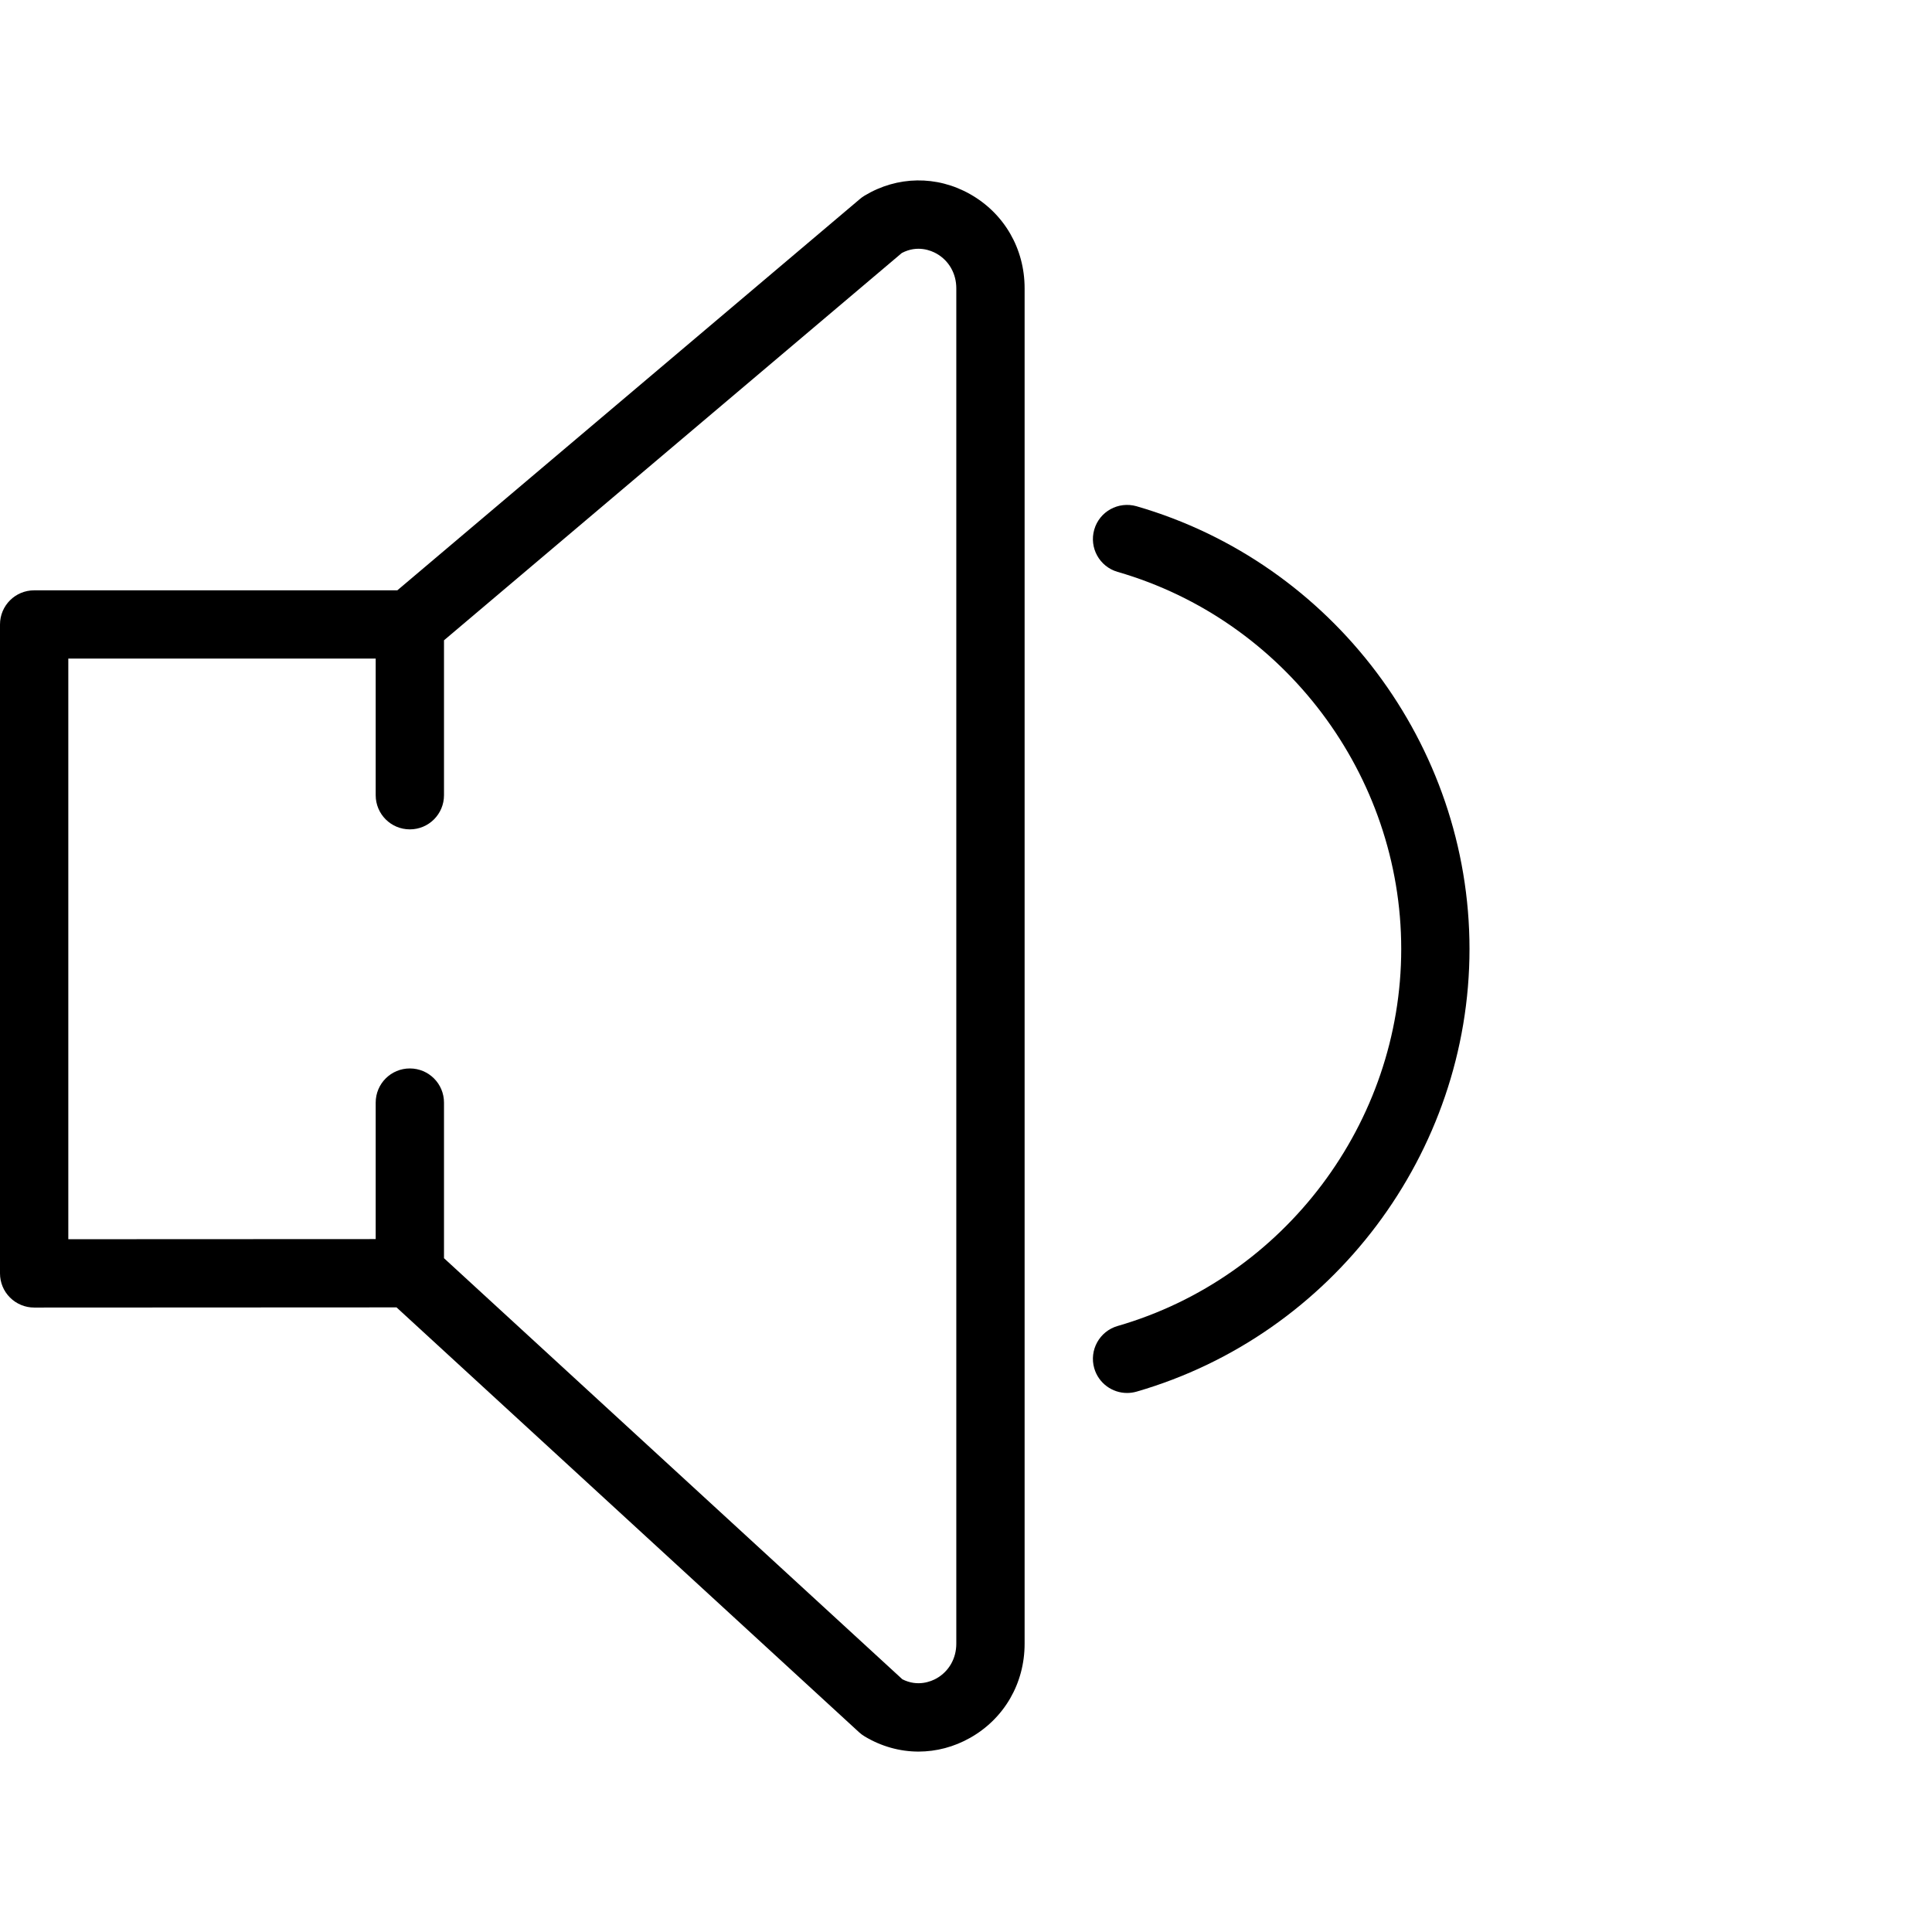
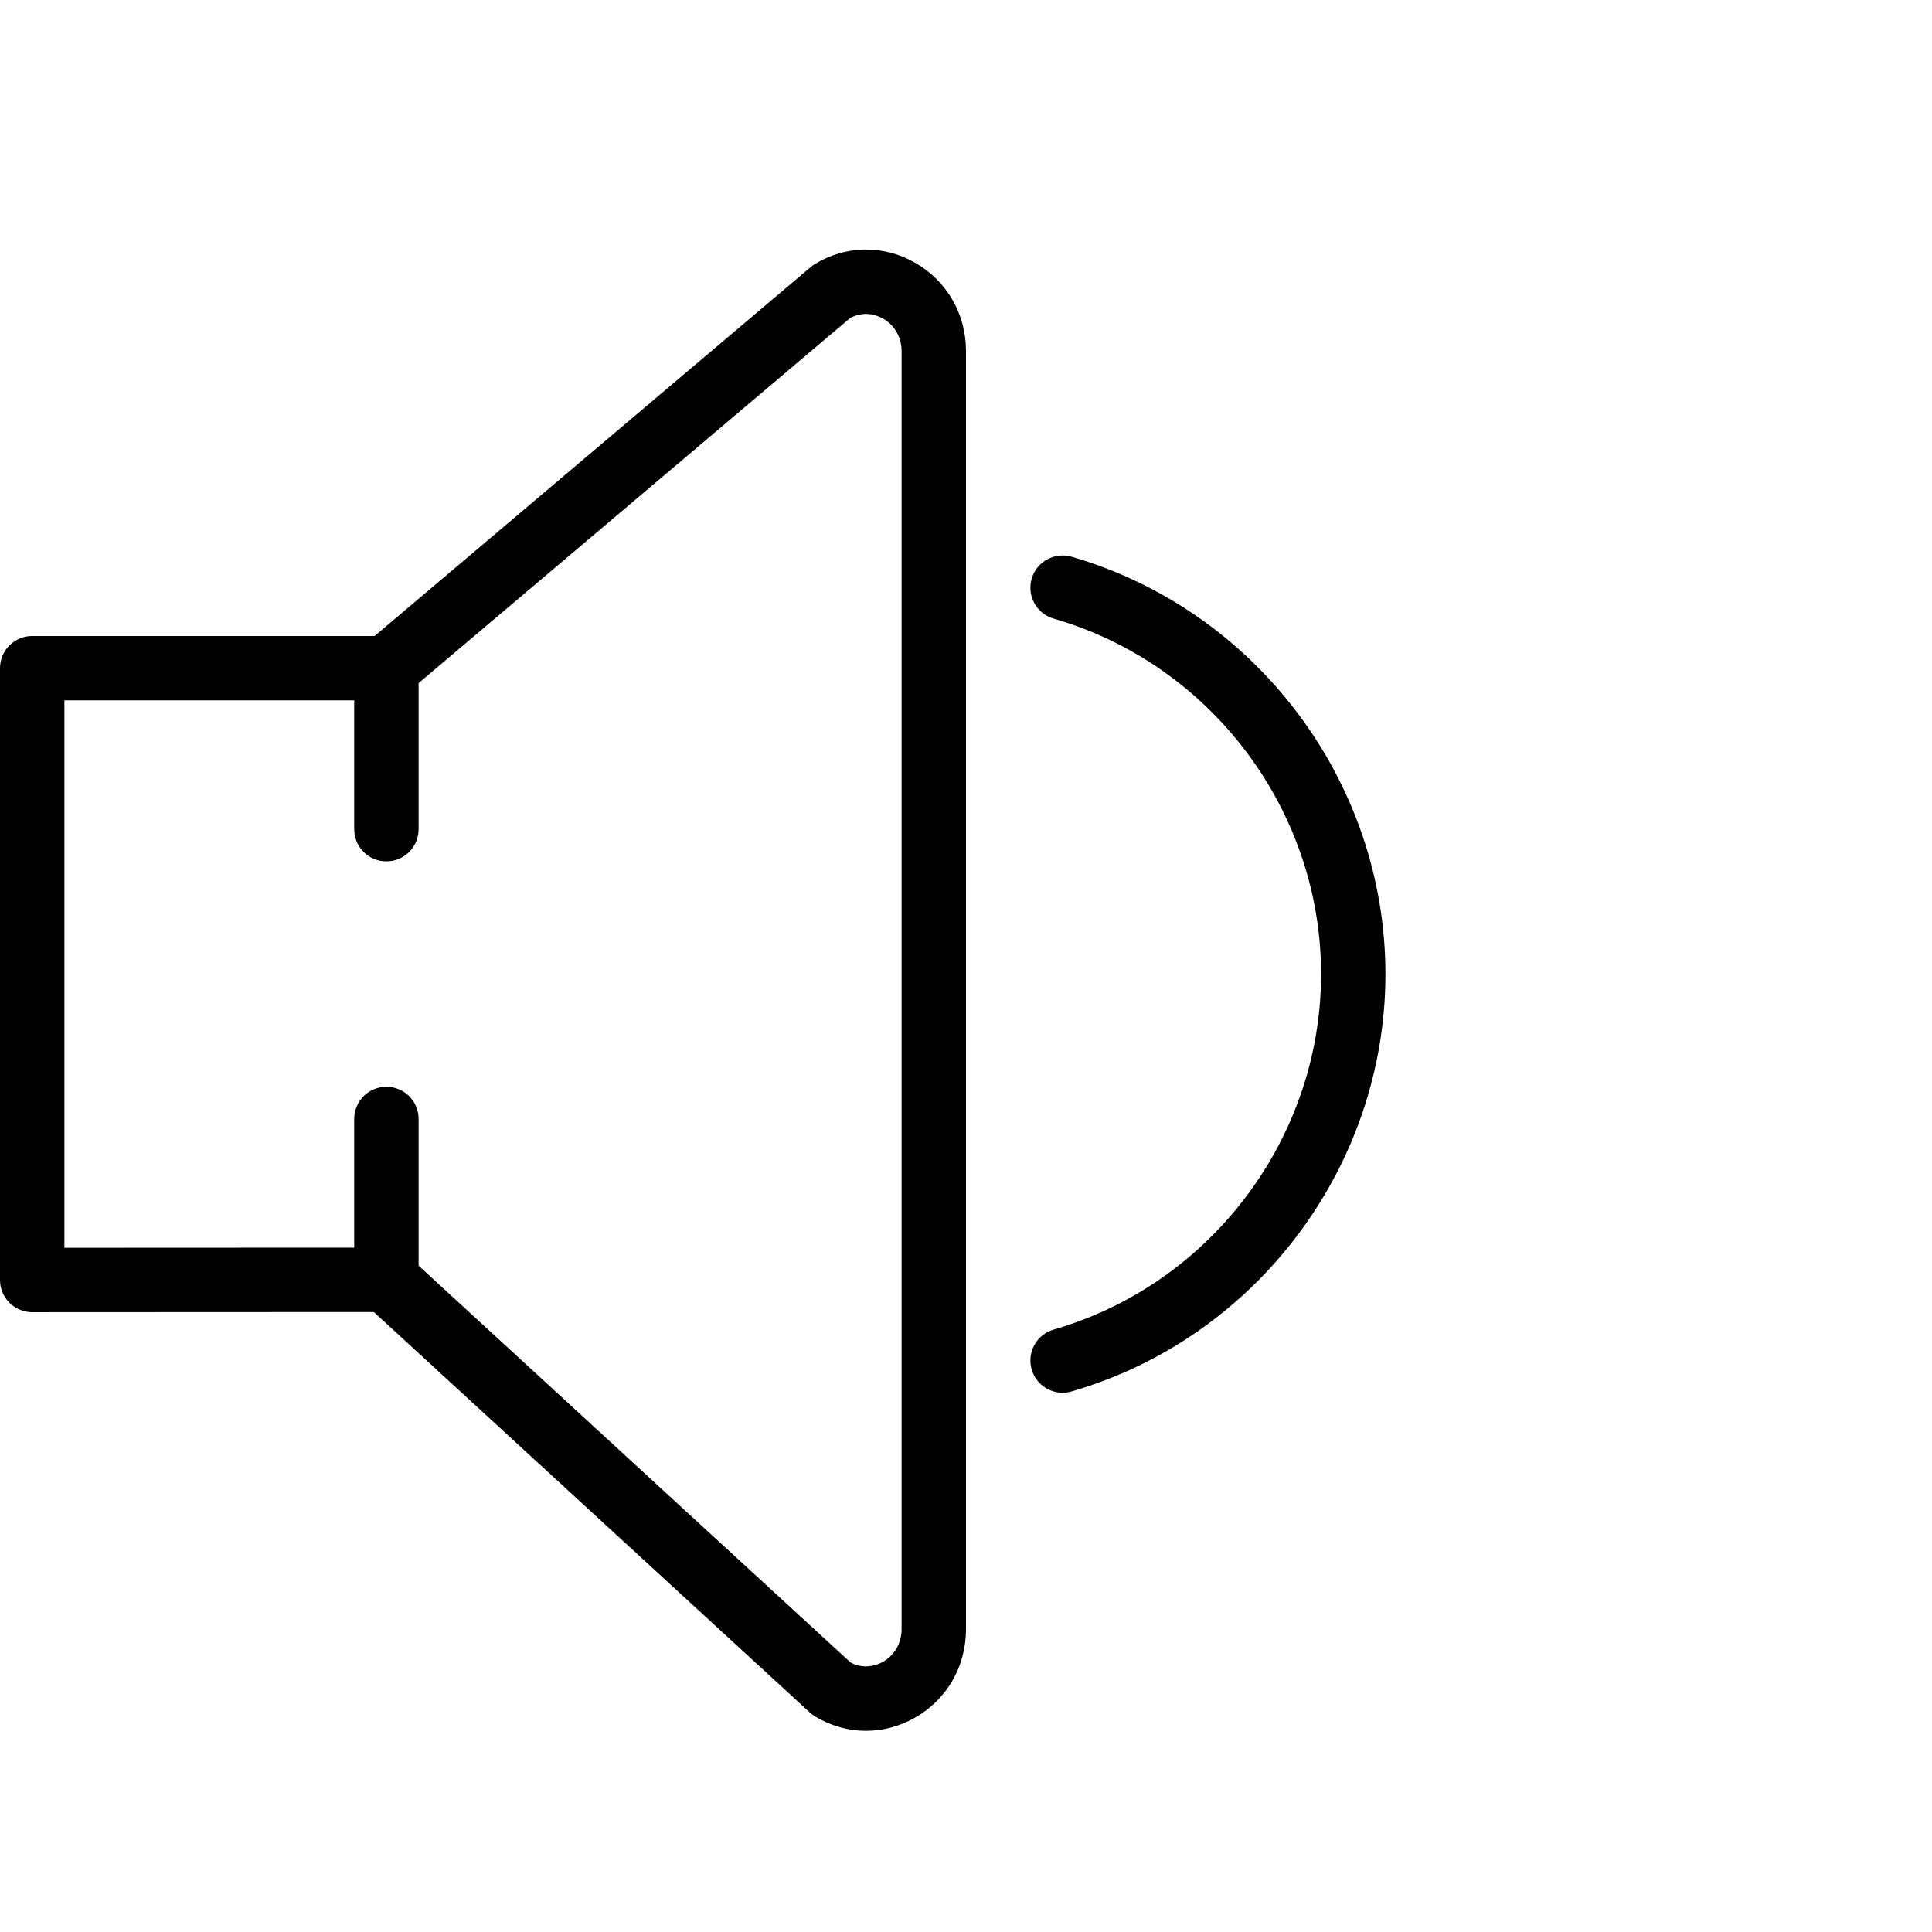
<svg xmlns="http://www.w3.org/2000/svg" version="1.1" id="Capa_1" x="0px" y="0px" viewBox="0 0 64 64" xml:space="preserve" width="64" height="64">
-   <defs id="defs41" />
-   <g id="g6" transform="matrix(1.131387,0,0,1.131387,-1.684634,5.976452)">
-     <path d="m 29.893,0.402 c -0.976,-0.552 -2.132,-0.534 -3.09,0.044 -0.046,0.027 -0.09,0.059 -0.13,0.093 L 13.122,12.002 H 2.489 c -0.553,0 -1,0.447 -1,1 v 19 c 0,0.266 0.105,0.52 0.293,0.707 0.188,0.187 0.441,0.293 0.707,0.293 l 10.61,-0.005 13.543,12.44 c 0.05,0.046 0.104,0.086 0.161,0.12 0.492,0.297 1.037,0.446 1.582,0.446 0.517,-10e-4 1.033,-0.134 1.508,-0.402 0.999,-0.564 1.596,-1.595 1.596,-2.756 V 3.158 c 0,-1.161 -0.597,-2.191 -1.596,-2.756 z m -0.404,42.443 c 0,0.431 -0.217,0.81 -0.579,1.015 -0.155,0.087 -0.548,0.255 -1,0.026 L 14.489,31.557 v -4.556 c 0,-0.553 -0.447,-1 -1,-1 -0.553,0 -1,0.447 -1,1 v 3.996 l -9,0.004 v -17 h 9 v 4 c 0,0.553 0.447,1 1,1 0.553,0 1,-0.447 1,-1 V 13.465 L 27.894,2.125 c 0.461,-0.242 0.86,-0.07 1.016,0.018 0.362,0.205 0.579,0.584 0.579,1.015 z" id="path2" />
-     <path d="m 34.766,9.54 c -0.532,-0.151 -1.085,0.152 -1.238,0.684 -0.153,0.53 0.152,1.085 0.684,1.238 4.889,1.413 8.304,5.953 8.304,11.04 0,5.087 -3.415,9.627 -8.304,11.04 -0.531,0.153 -0.837,0.708 -0.684,1.238 0.127,0.438 0.526,0.723 0.961,0.723 0.092,0 0.185,-0.013 0.277,-0.039 5.74,-1.66 9.749,-6.99 9.749,-12.962 0,-5.972 -4.009,-11.302 -9.749,-12.962 z" id="path4" />
+   <defs id="defs45" />
+   <g id="g10" transform="matrix(1.066667,0,0,1.066667,0,0.4196677)">
+     <path d="m 28.404,7.758 c -0.975,-0.552 -2.131,-0.534 -3.09,0.044 -0.046,0.027 -0.09,0.059 -0.13,0.093 L 11.634,19.358 H 1 c -0.553,0 -1,0.447 -1,1 v 19 c 0,0.266 0.105,0.52 0.293,0.707 0.188,0.187 0.441,0.293 0.707,0.293 l 10.61,-0.005 13.543,12.44 c 0.05,0.046 0.104,0.086 0.161,0.12 0.492,0.297 1.037,0.446 1.582,0.446 0.517,-0.001 1.033,-0.134 1.508,-0.402 C 29.403,52.393 30,51.363 30,50.201 V 10.514 C 30,9.353 29.403,8.323 28.404,7.758 Z M 28,50.201 c 0,0.431 -0.217,0.81 -0.579,1.015 -0.155,0.087 -0.548,0.255 -1,0.026 L 13,38.913 v -4.556 c 0,-0.553 -0.447,-1 -1,-1 -0.553,0 -1,0.447 -1,1 v 3.996 l -9,0.004 v -17 h 9 v 4 c 0,0.553 0.447,1 1,1 0.553,0 1,-0.447 1,-1 V 20.821 L 26.405,9.481 C 26.866,9.239 27.266,9.411 27.421,9.499 27.783,9.704 28,10.083 28,10.514 Z" id="path2" />
+     <path d="m 43.026,29.858 c 0,-5.972 -4.009,-11.302 -9.749,-12.962 -0.53,-0.151 -1.084,0.152 -1.238,0.684 -0.153,0.53 0.152,1.085 0.684,1.238 4.889,1.413 8.304,5.953 8.304,11.04 0,5.087 -3.415,9.627 -8.304,11.04 -0.531,0.153 -0.837,0.708 -0.684,1.238 0.127,0.438 0.526,0.723 0.961,0.723 0.092,0 0.185,-0.013 0.277,-0.039 5.741,-1.661 9.749,-6.991 9.749,-12.962 z" id="path8" />
  </g>
-   <g id="g8" transform="translate(0,17.996)">
+   <g id="g12" transform="translate(0,4)">
</g>
-   <g id="g10" transform="translate(0,17.996)">
+   <g id="g14" transform="translate(0,4)">
</g>
-   <g id="g12" transform="translate(0,17.996)">
+   <g id="g16" transform="translate(0,4)">
</g>
-   <g id="g14" transform="translate(0,17.996)">
+   <g id="g18" transform="translate(0,4)">
</g>
-   <g id="g16" transform="translate(0,17.996)">
+   <g id="g20" transform="translate(0,4)">
</g>
-   <g id="g18" transform="translate(0,17.996)">
+   <g id="g22" transform="translate(0,4)">
</g>
-   <g id="g20" transform="translate(0,17.996)">
+   <g id="g24" transform="translate(0,4)">
</g>
-   <g id="g22" transform="translate(0,17.996)">
+   <g id="g26" transform="translate(0,4)">
</g>
-   <g id="g24" transform="translate(0,17.996)">
+   <g id="g28" transform="translate(0,4)">
</g>
-   <g id="g26" transform="translate(0,17.996)">
+   <g id="g30" transform="translate(0,4)">
</g>
-   <g id="g28" transform="translate(0,17.996)">
+   <g id="g32" transform="translate(0,4)">
</g>
-   <g id="g30" transform="translate(0,17.996)">
+   <g id="g34" transform="translate(0,4)">
</g>
-   <g id="g32" transform="translate(0,17.996)">
+   <g id="g36" transform="translate(0,4)">
</g>
-   <g id="g34" transform="translate(0,17.996)">
+   <g id="g38" transform="translate(0,4)">
</g>
-   <g id="g36" transform="translate(0,17.996)">
+   <g id="g40" transform="translate(0,4)">
</g>
</svg>
